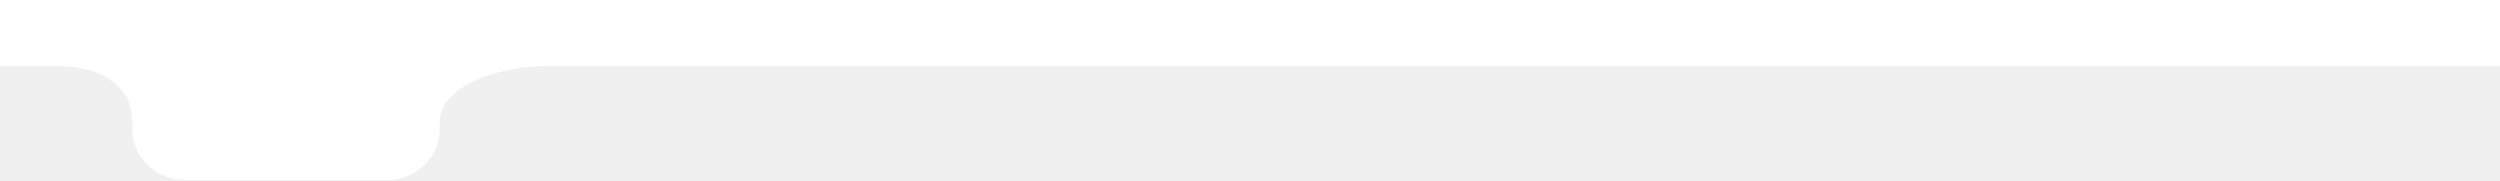
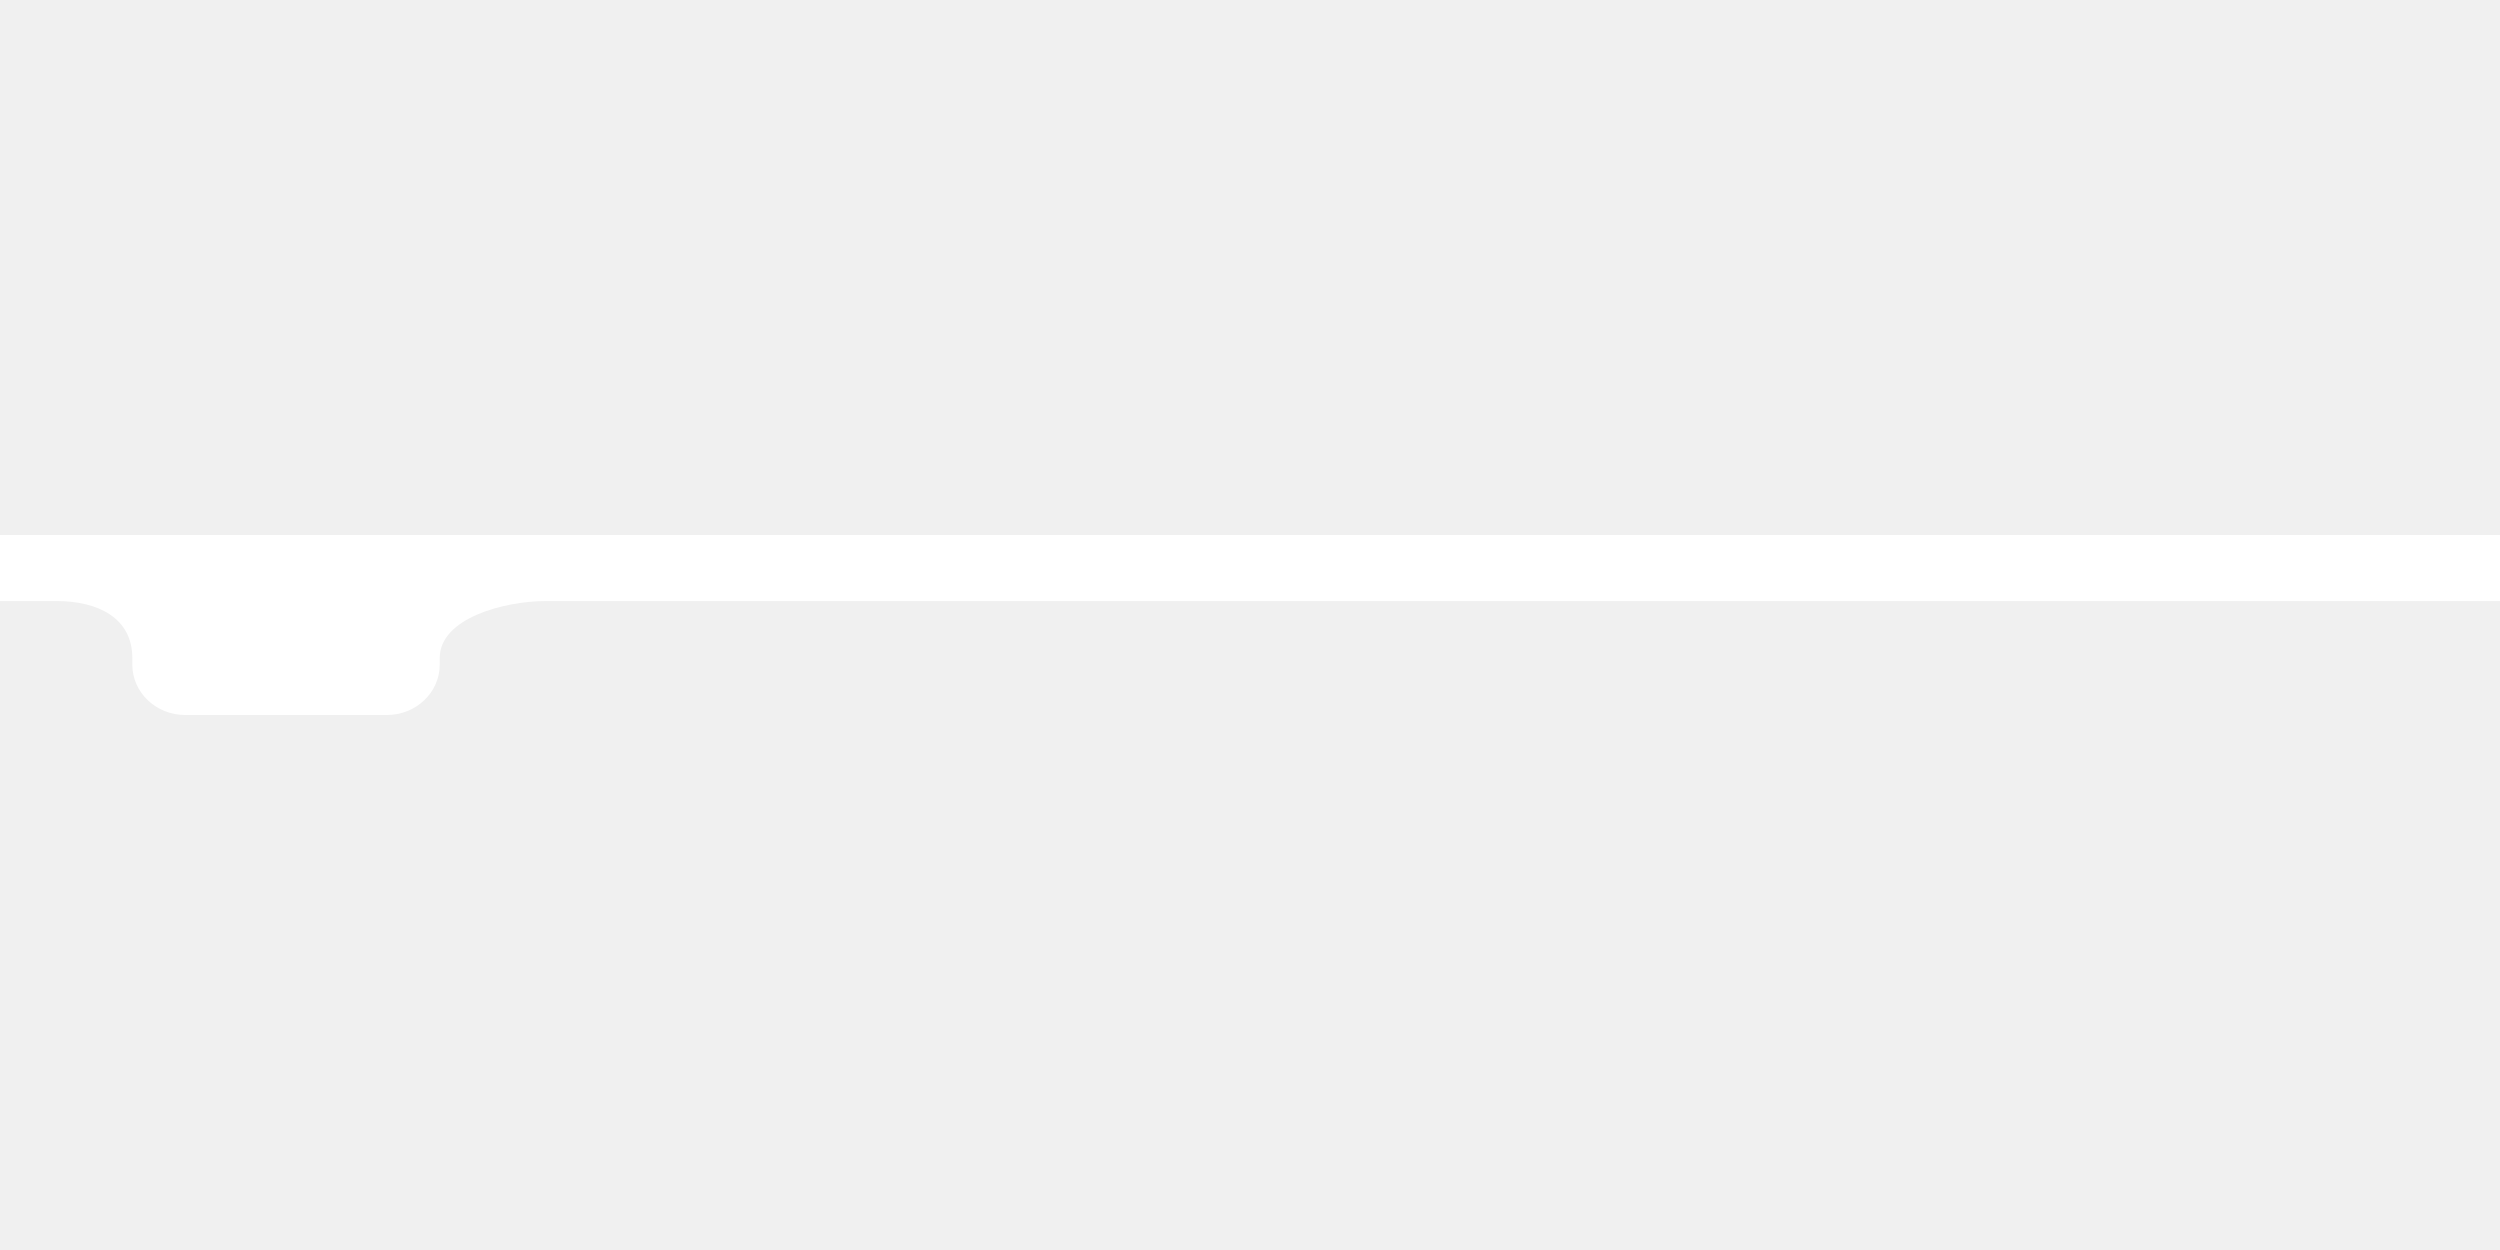
- <svg xmlns="http://www.w3.org/2000/svg" viewBox="0 0 1316.12 94.77">
+ <svg xmlns="http://www.w3.org/2000/svg" width="1000" height="500" viewBox="0 0 1316.12 94.77">
  <defs>
    <style>.cls-1{fill:#fff;}</style>
  </defs>
  <g id="Calque_2" data-name="Calque 2">
    <g id="Calque_1-2" data-name="Calque 1">
      <g id="Calque_2-2" data-name="Calque 2">
        <g id="Calque_1-2-2" data-name="Calque 1-2">
          <g id="Calque_2-2-2" data-name="Calque 2-2">
            <g id="Calque_1-2-2-2" data-name="Calque 1-2-2">
              <path class="cls-1" d="M1316.12,0V34.77H287.49c-22.06,0-56,9-56,30v3.5c0,14.63-12.47,26.5-27.86,26.5H97.52c-15.39,0-27.86-11.87-27.86-26.5v-3.5c0-21-17.89-30-40-30H0V0Z" />
            </g>
          </g>
        </g>
      </g>
    </g>
  </g>
</svg>
